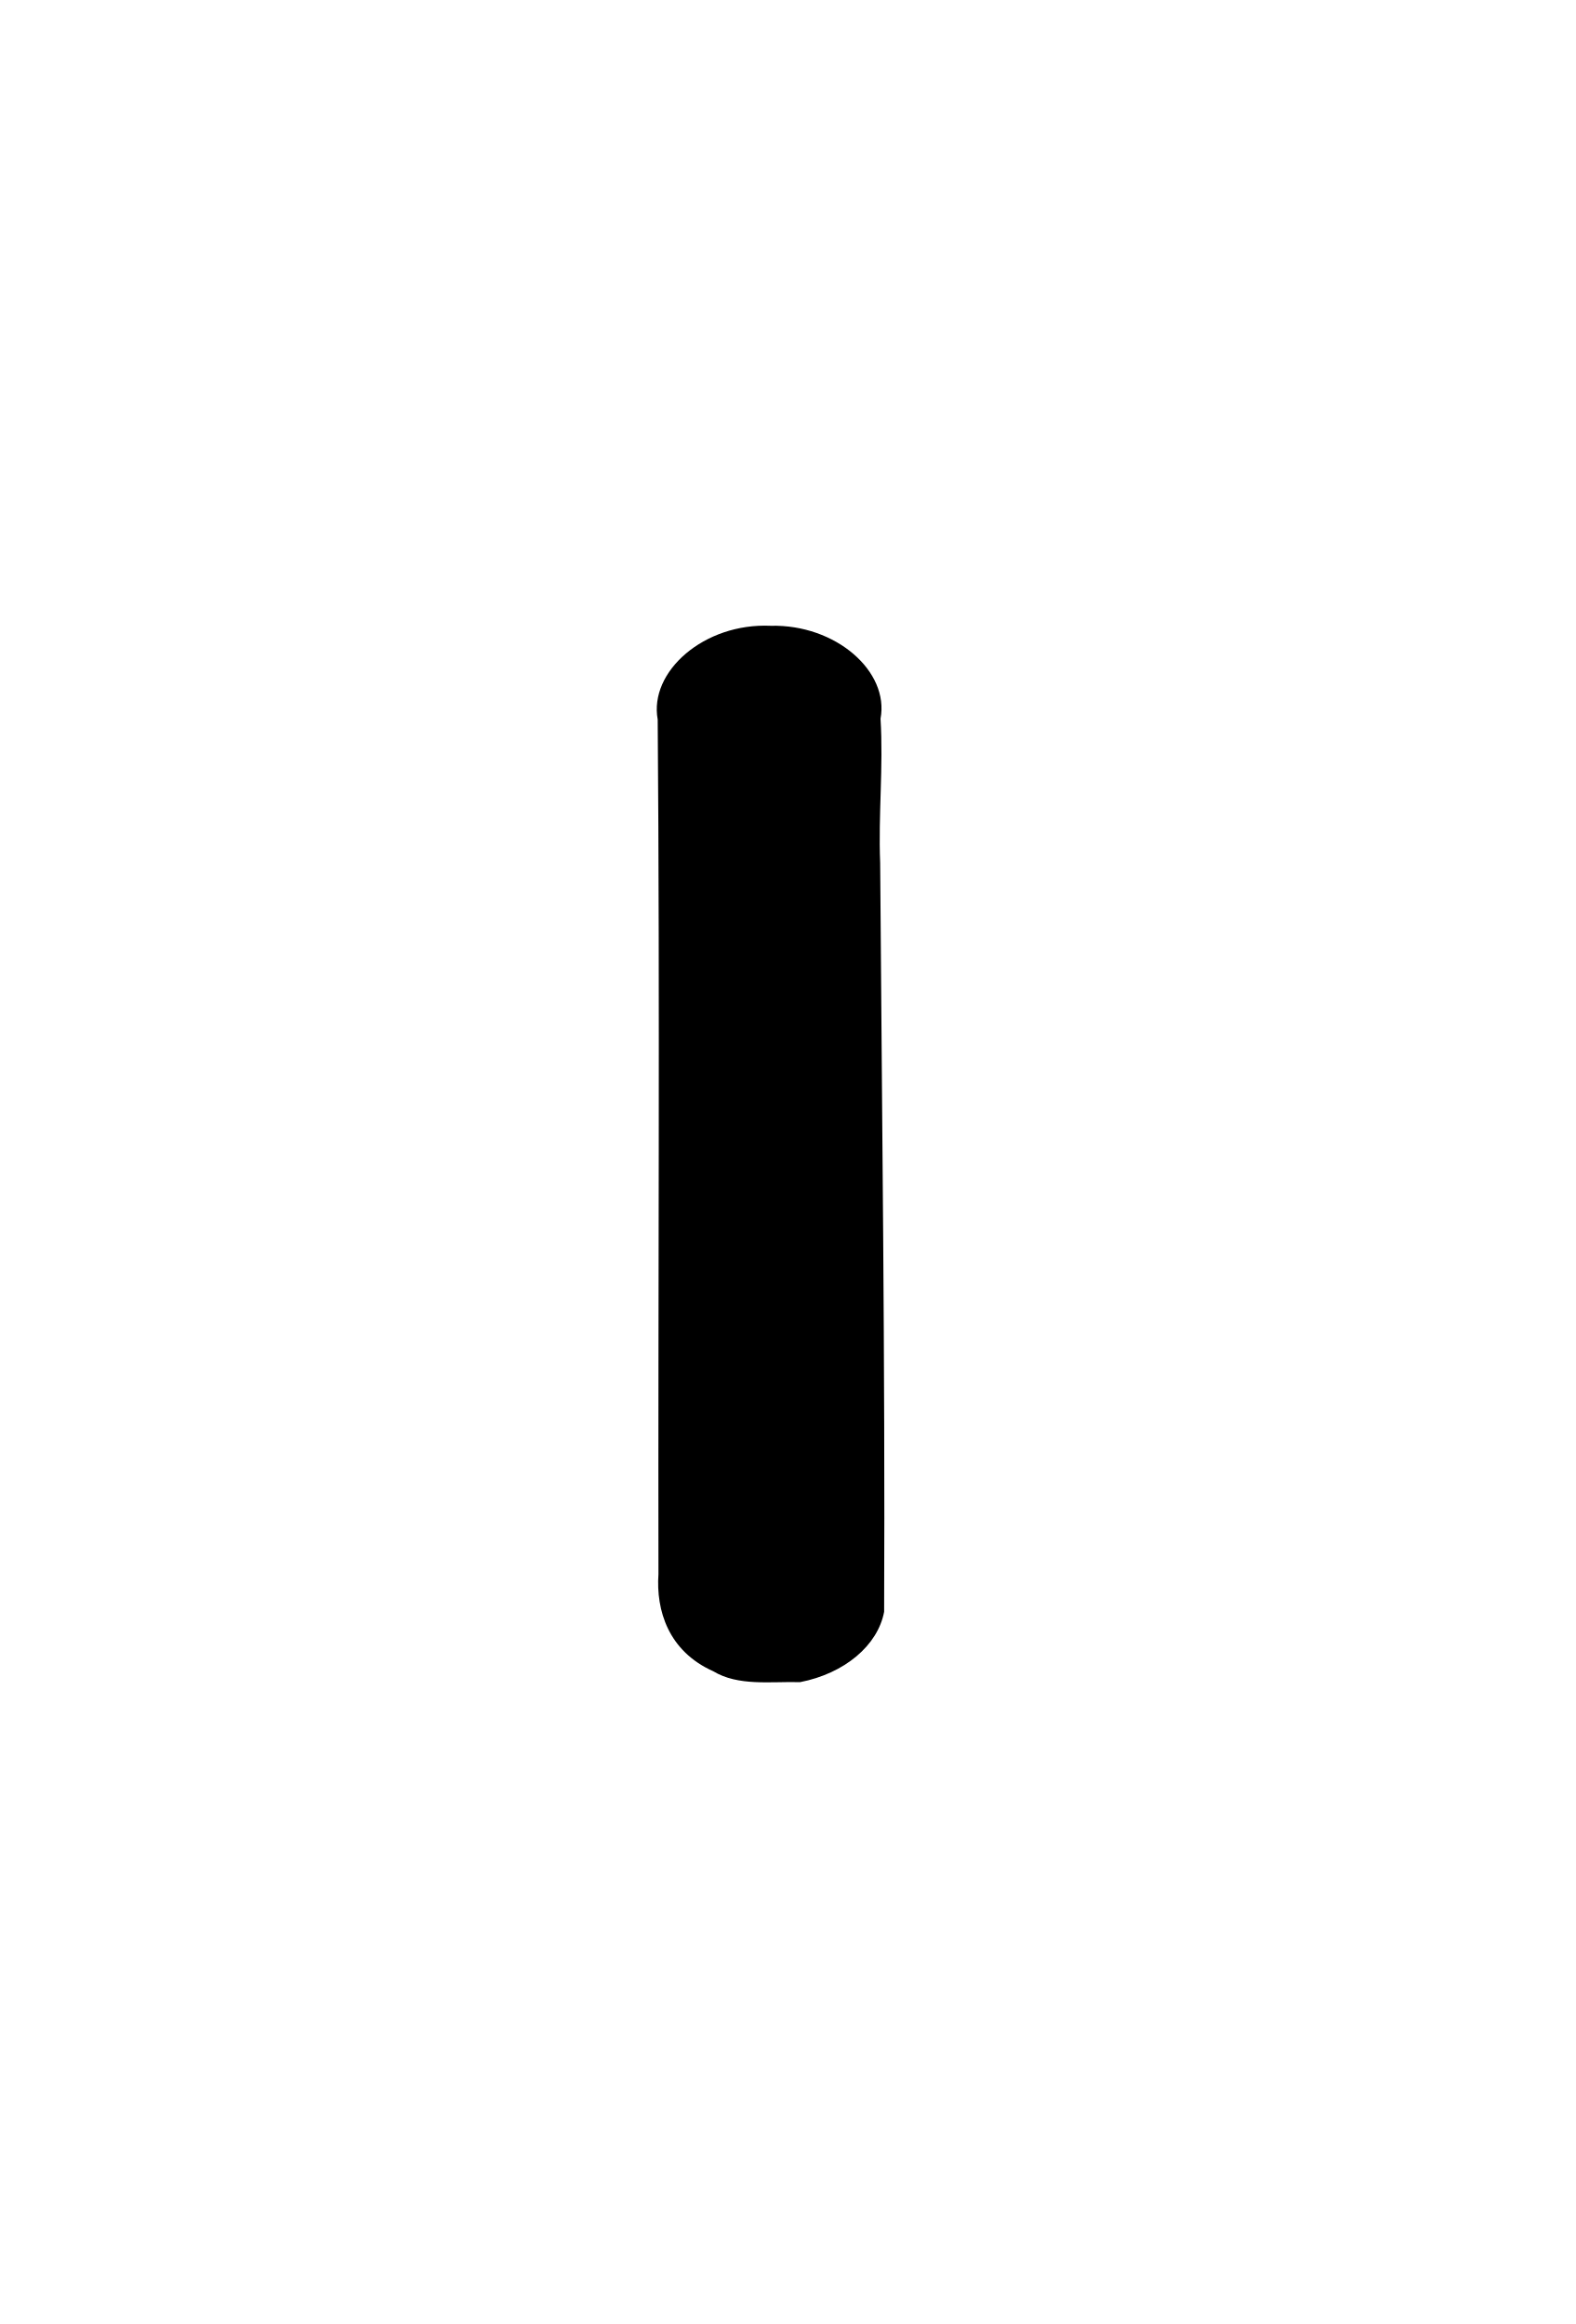
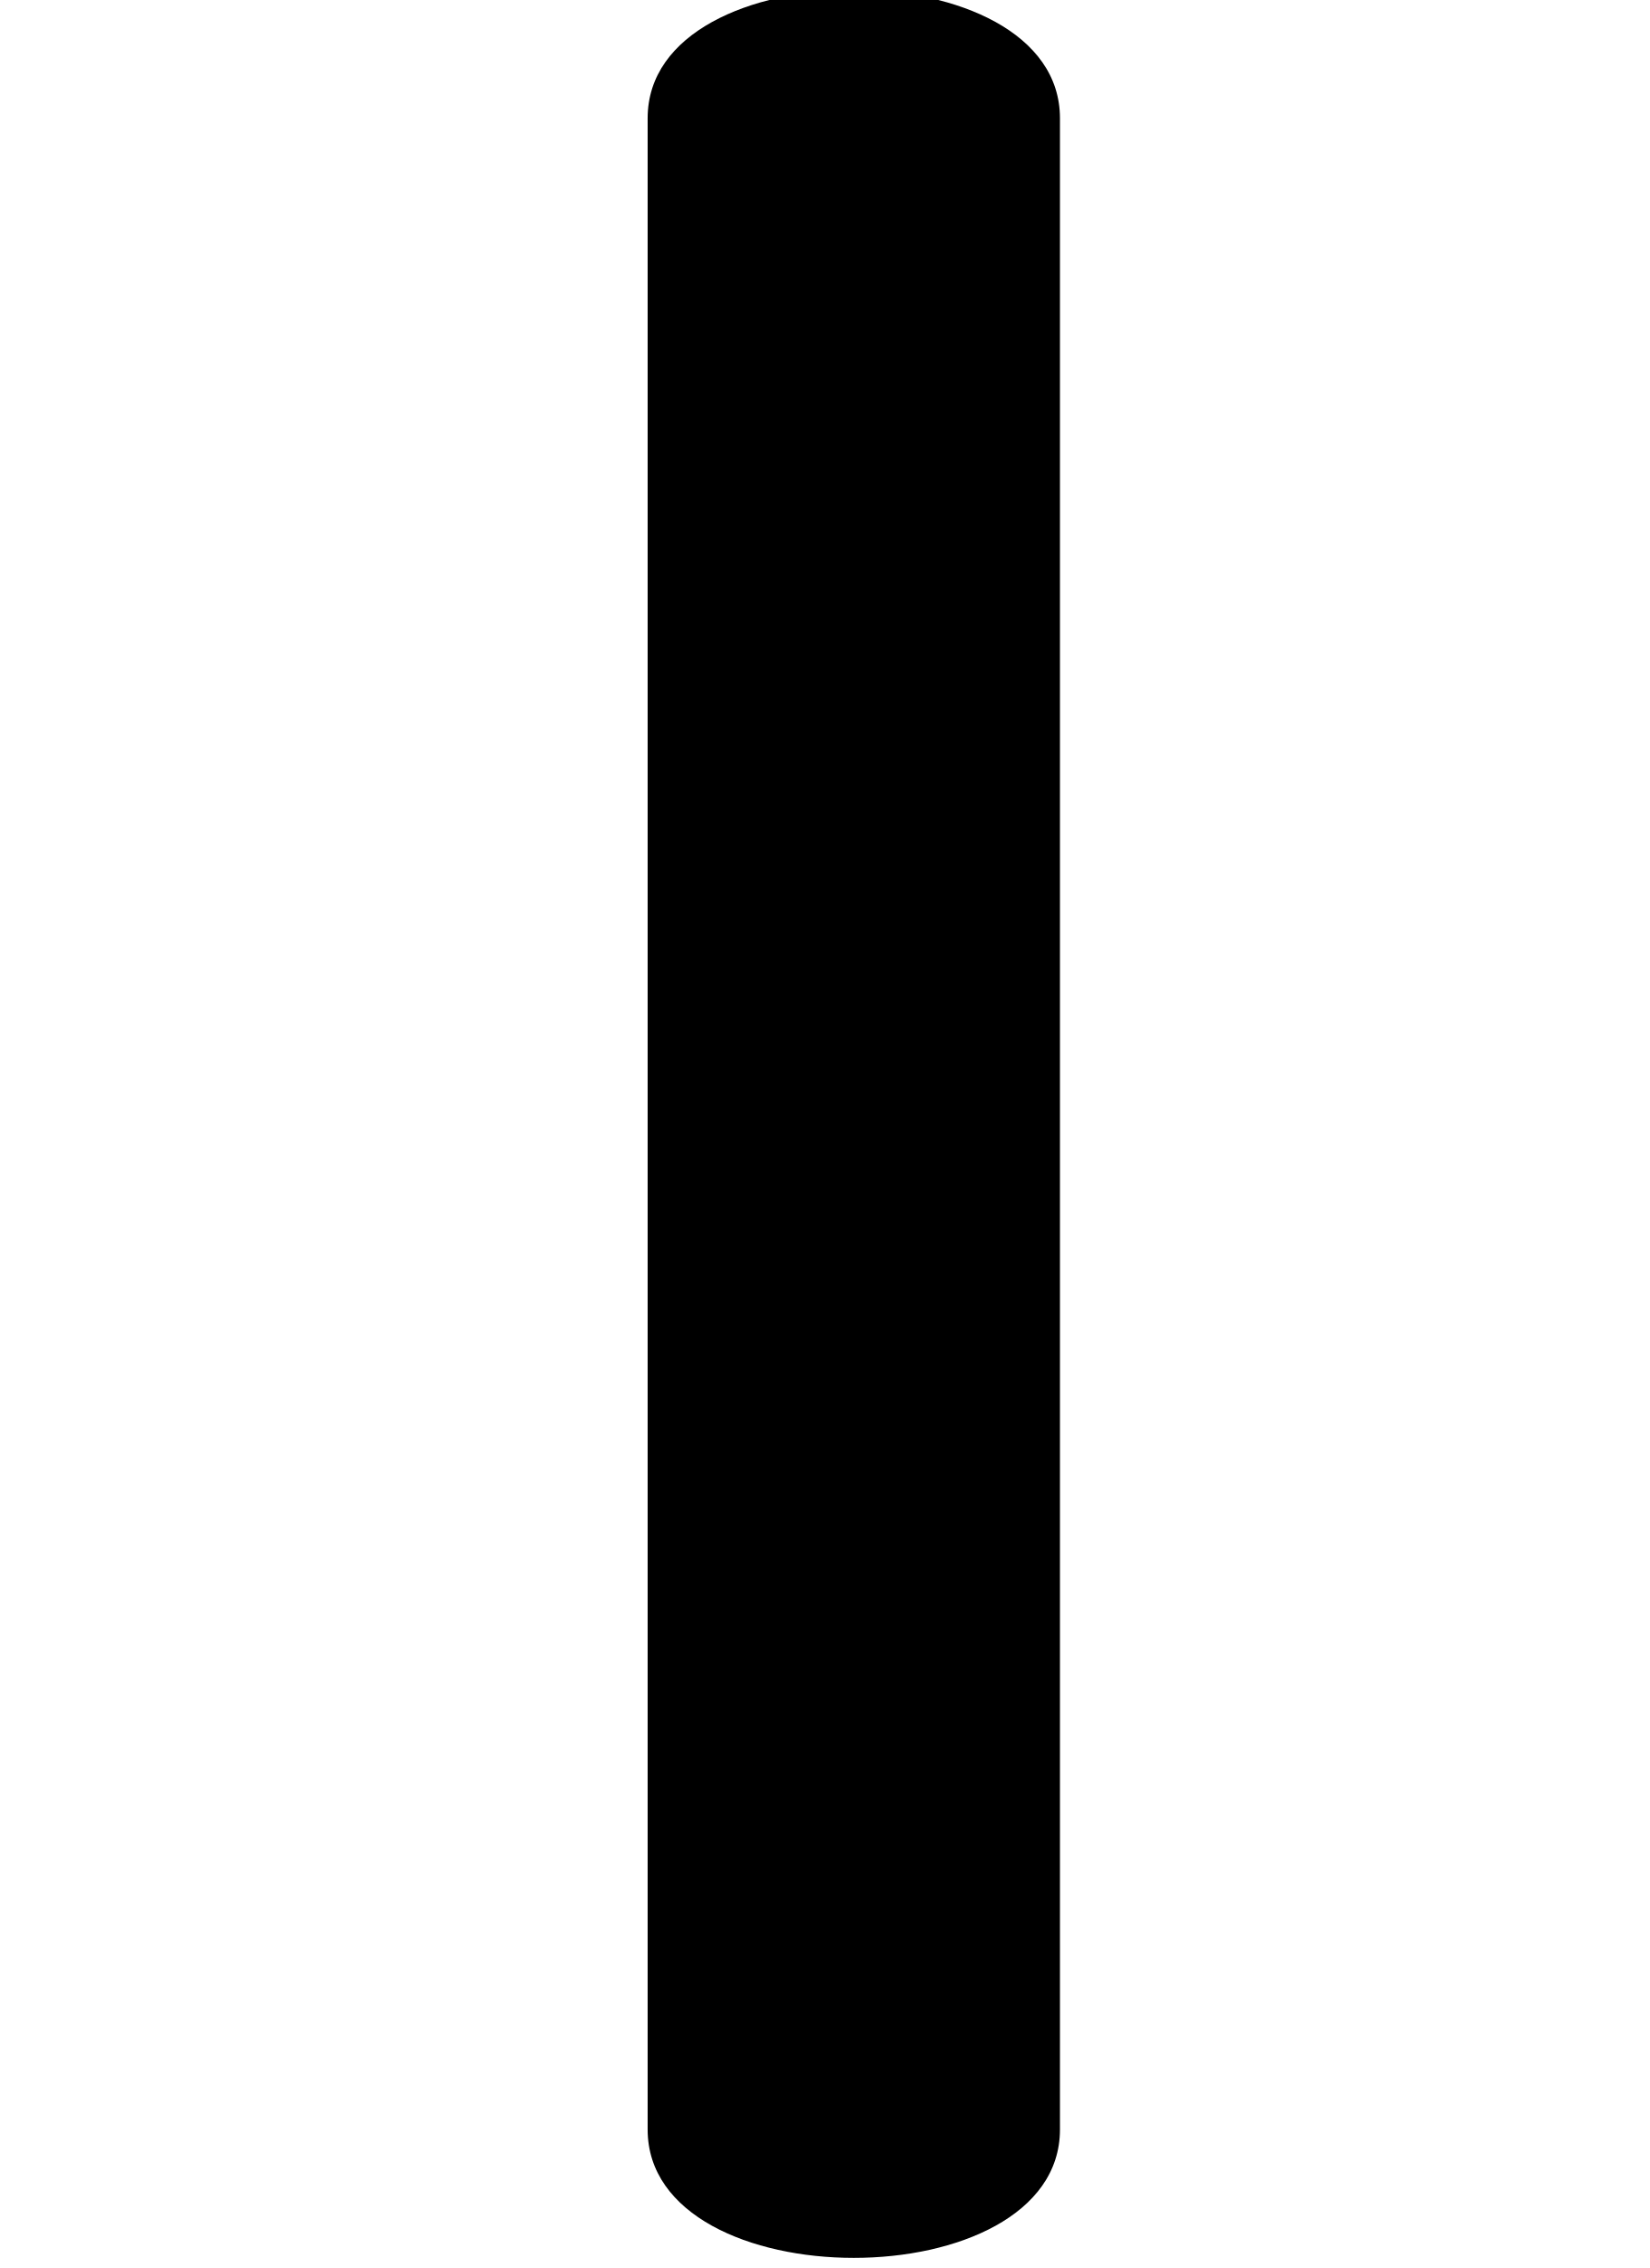
- <svg xmlns="http://www.w3.org/2000/svg" version="1.1" width="820px" height="1210px" style="shape-rendering:geometricPrecision; text-rendering:geometricPrecision; image-rendering:optimizeQuality; fill-rule:evenodd; clip-rule:evenodd" id="svg741">
+ <svg xmlns="http://www.w3.org/2000/svg" version="1.1" width="400" height="550" style="clip-rule:evenodd;fill-rule:evenodd;image-rendering:optimizeQuality;shape-rendering:geometricPrecision;text-rendering:geometricPrecision" id="svg741">
  <defs id="defs745" />
  <g id="g739" transform="matrix(0.6680621,0,0,0.4952097,132.2146,276.8607)">
-     <path style="opacity:1" fill="#000000" d="m 425.5,1209.5 c -23.084,-0.829 -48.118,4.476 -67.725,-11.505 -34.938,-21.077 -44.584,-64.003 -42.627,-102.044 -0.344,-299.491 1.196,-599.03 -0.587,-898.538 -6.882,-50.397 36.102,-101.679 88.043,-98.552 50.778,-1.688 92.564,48.035 85.588,97.662 2.297,50.654 -1.801,100.84 -0.282,151.523 1.35,262.484 3.908,524.972 3.09,787.454 -4.92,35.381 -30.848,64.923 -65.5,74 z" id="path737" />
+     <path style="opacity:1;stroke-width:0.93" fill="#000000" d="m 37.213,483.743 v -984.908 c 0,-83.822 149.687,-83.822 149.687,0 v 984.908 c 0,83.822 -149.687,83.822 -149.687,0 z" id="path737" />
  </g>
</svg>
